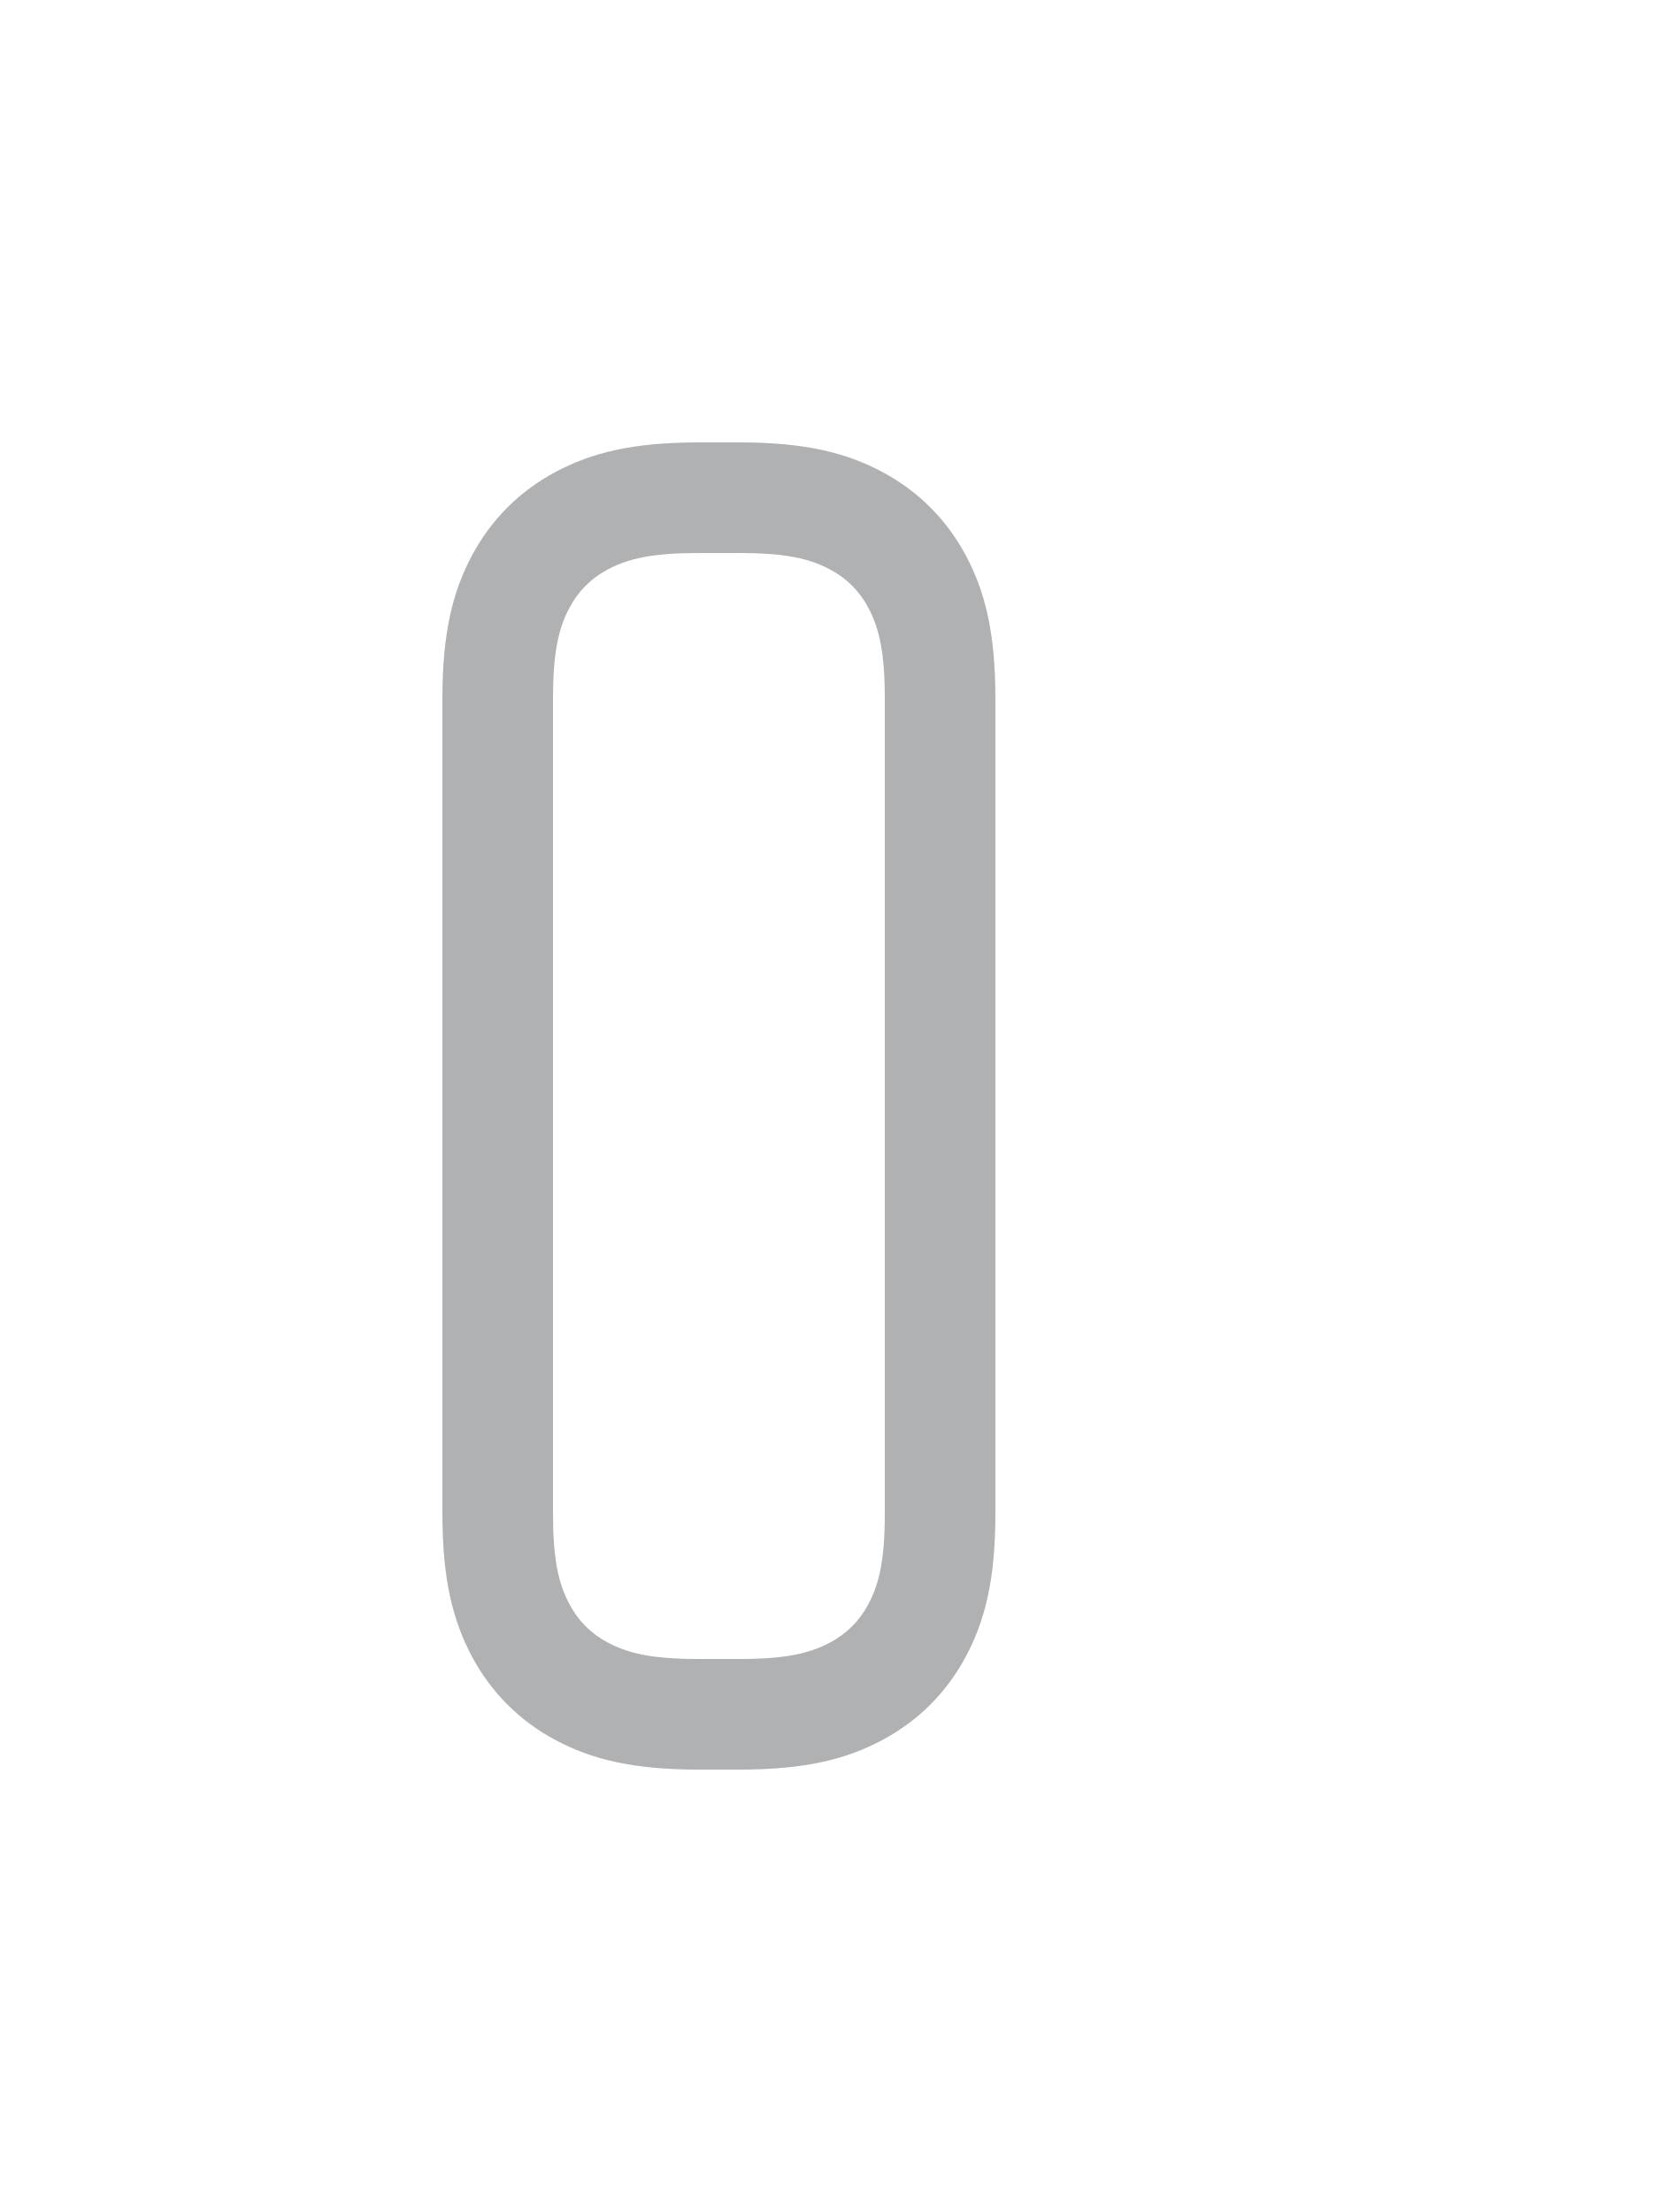
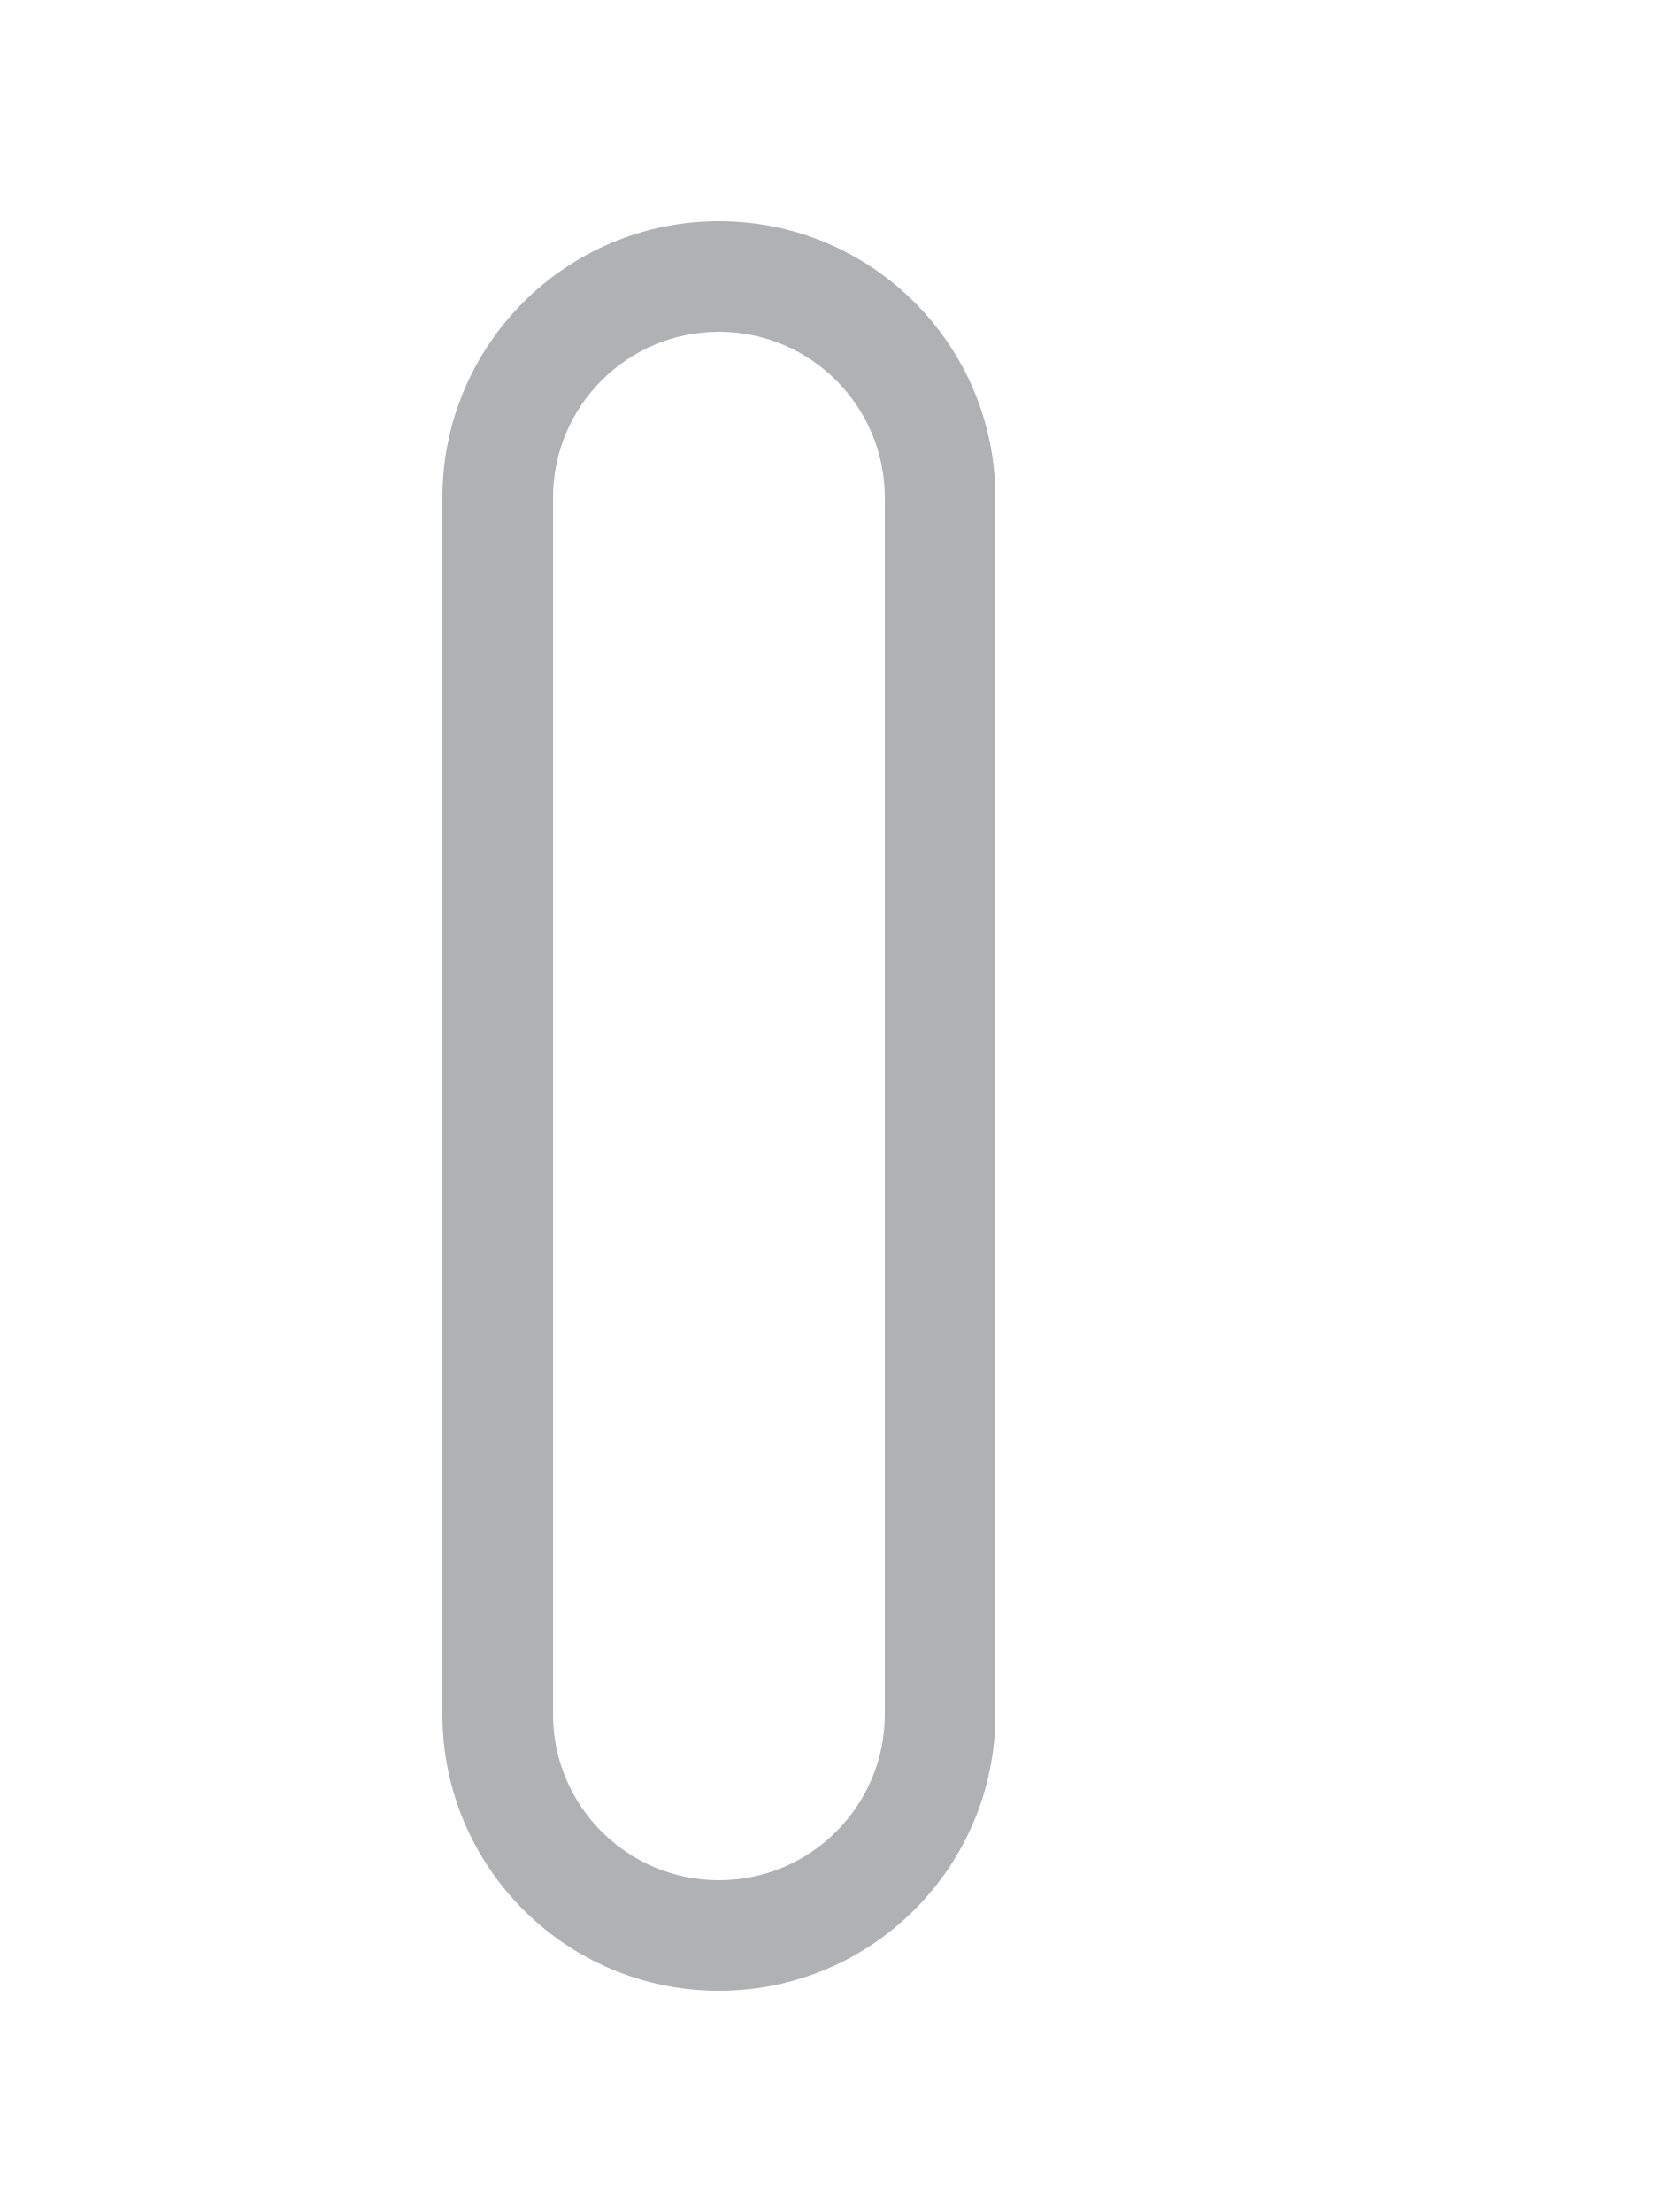
<svg xmlns="http://www.w3.org/2000/svg" width="15" height="20" viewBox="0 0 15 20">
  <rect width="15" height="20" fill="none" />
-   <path d="M6.316 5c-.41 0-.632.048-.821.149a.818.818 0 0 0-.346.346c-.101.189-.149.41-.149.821v7.368c0 .41.048.632.149.821a.818.818 0 0 0 .346.346c.189.101.41.149.821.149h.368c.41 0 .632-.048.821-.149a.818.818 0 0 0 .346-.346c.101-.189.149-.41.149-.821V6.316c0-.41-.048-.632-.149-.821a.818.818 0 0 0-.346-.346C7.316 5.048 7.095 5 6.684 5h-.368zm0-1h.368c.594 0 .967.093 1.293.267.326.174.582.43.756.756.174.326.267.699.267 1.293v7.368c0 .594-.093.967-.267 1.293-.174.326-.43.582-.756.756-.326.174-.699.267-1.293.267h-.368c-.594 0-.967-.093-1.293-.267a1.817 1.817 0 0 1-.756-.756C4.093 14.65 4 14.278 4 13.684V6.316c0-.594.093-.967.267-1.293.174-.326.43-.582.756-.756C5.35 4.093 5.722 4 6.316 4z" fill="#AFB1B3" fill-rule="nonzero" />
+   <path d="M6.5 2A2.5 2.5 0 0 1 9 4.5v11a2.5 2.5 0 1 1-5 0v-11A2.5 2.5 0 0 1 6.5 2zm0 1A1.5 1.5 0 0 0 5 4.5v11a1.5 1.5 0 0 0 3 0v-11A1.5 1.5 0 0 0 6.5 3z" fill="#AFB1B3" fill-rule="evenodd" />
</svg>
